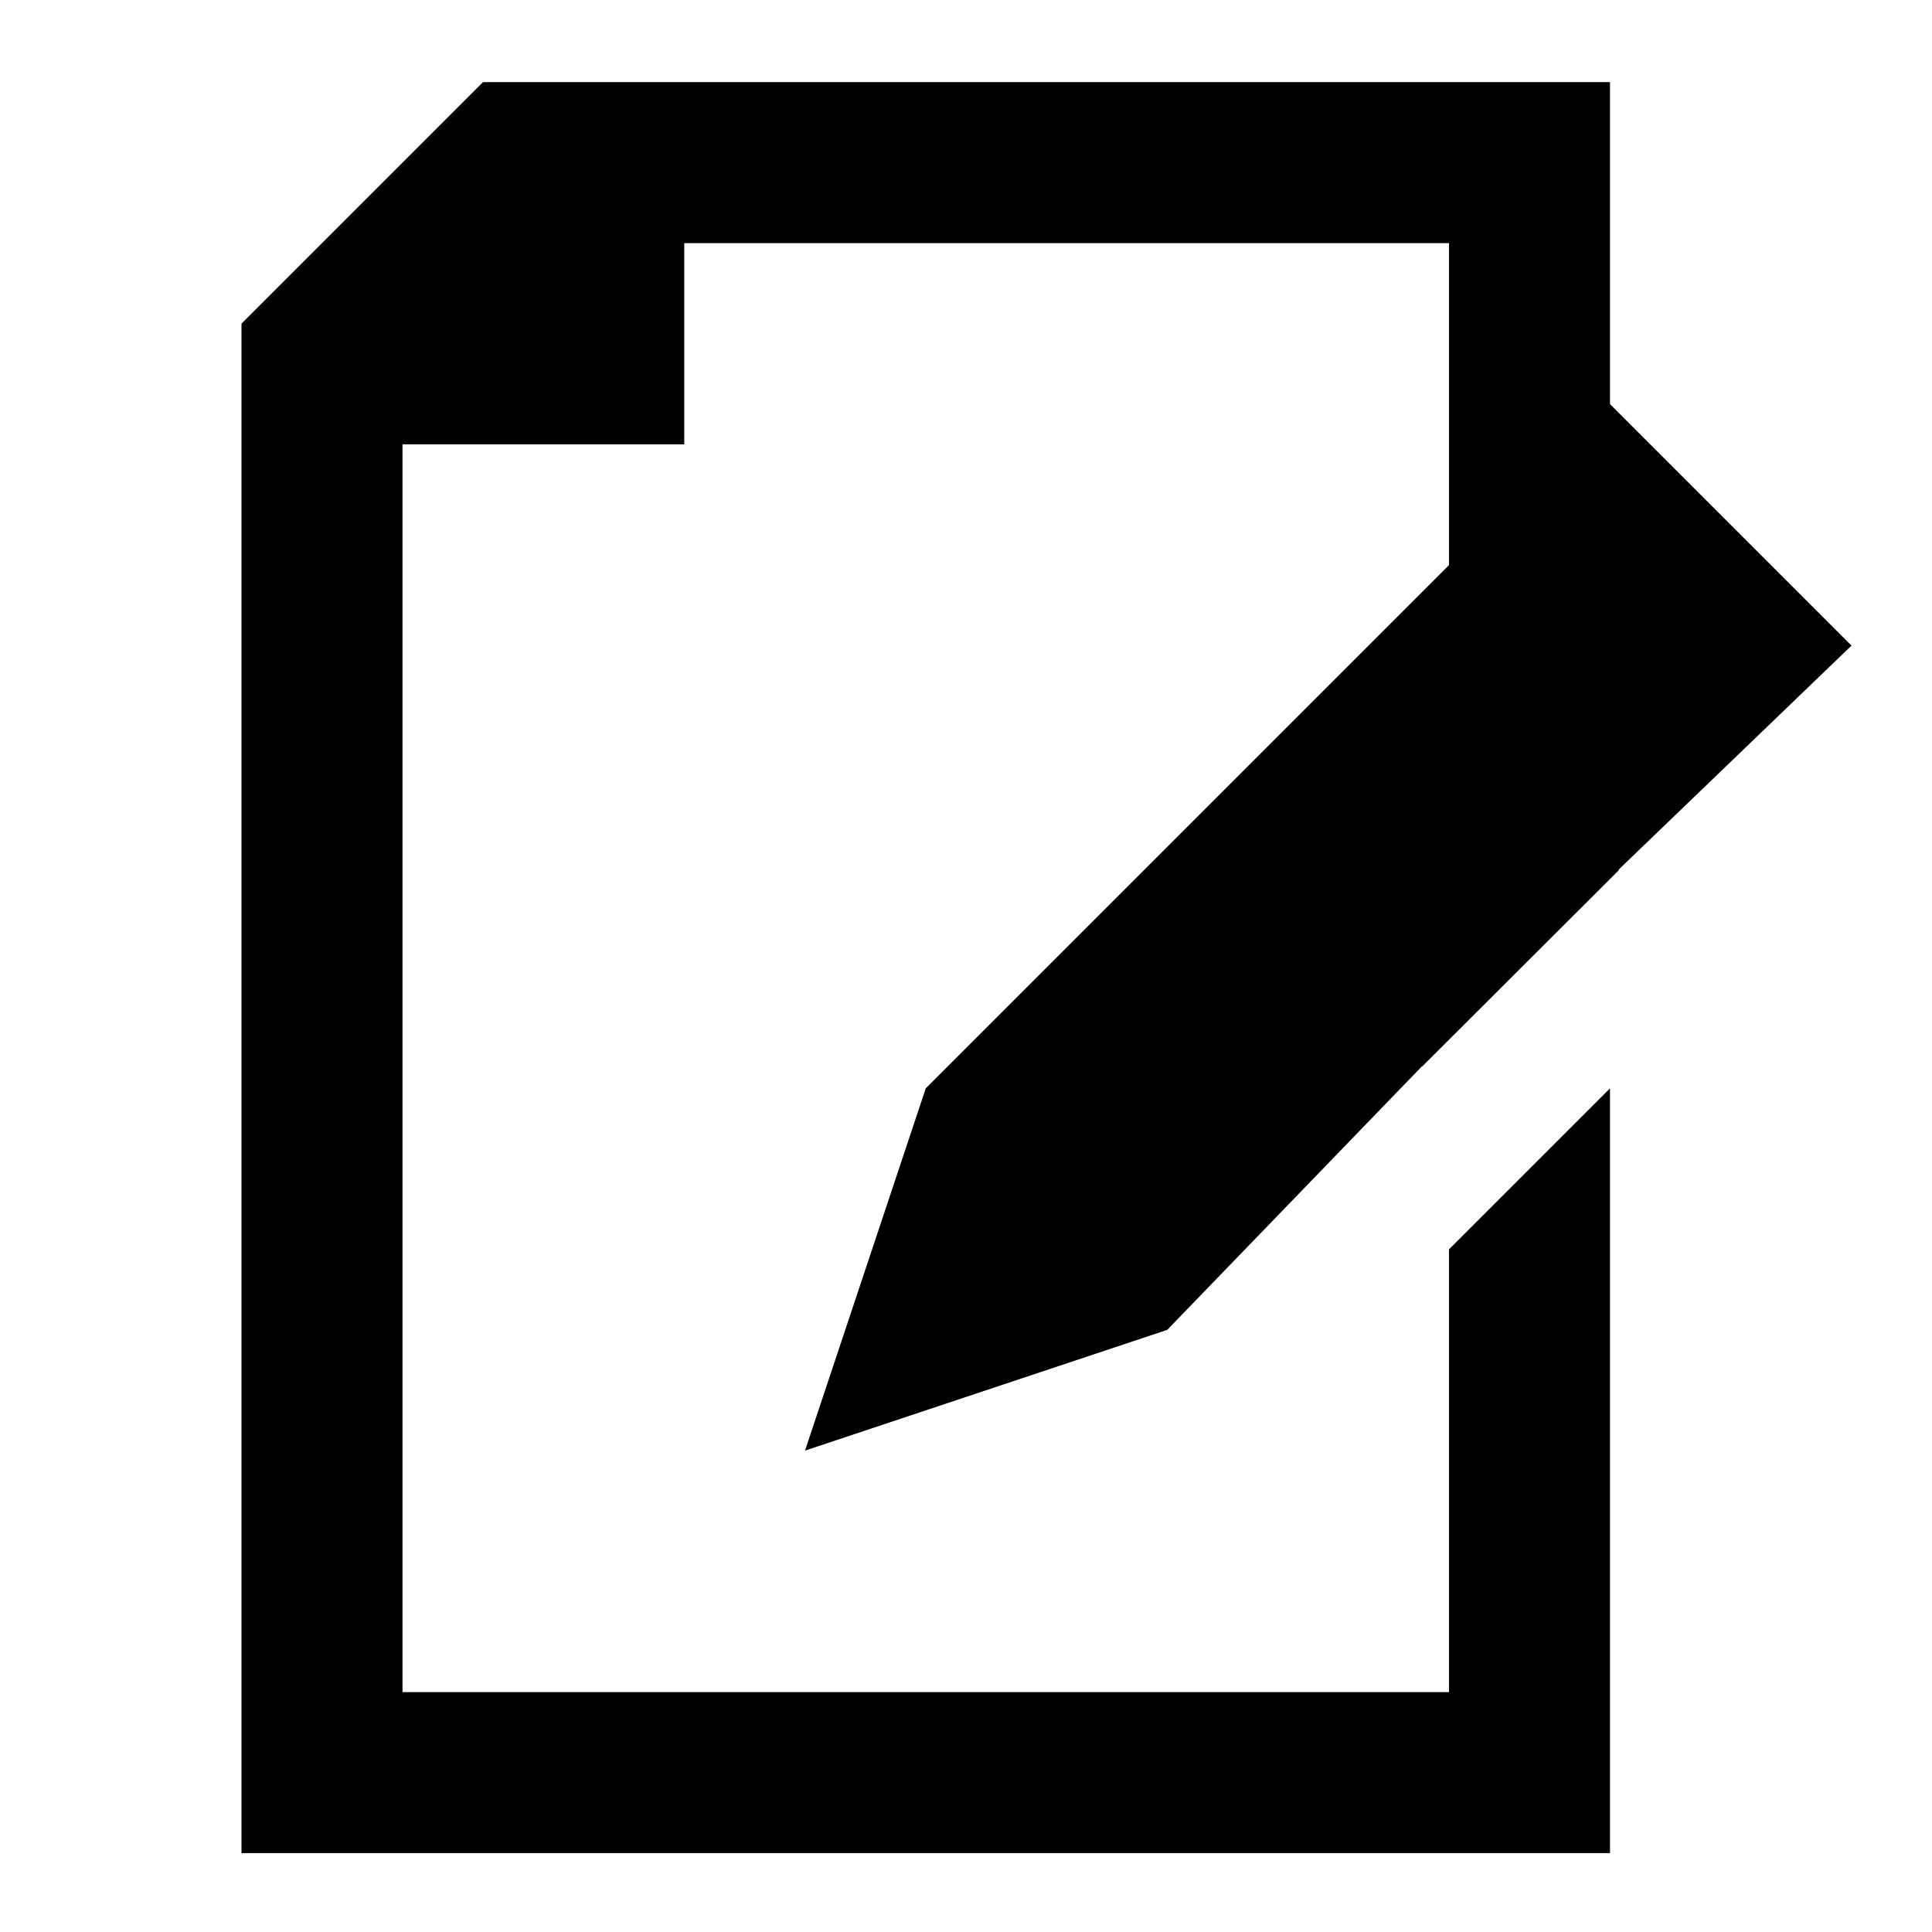
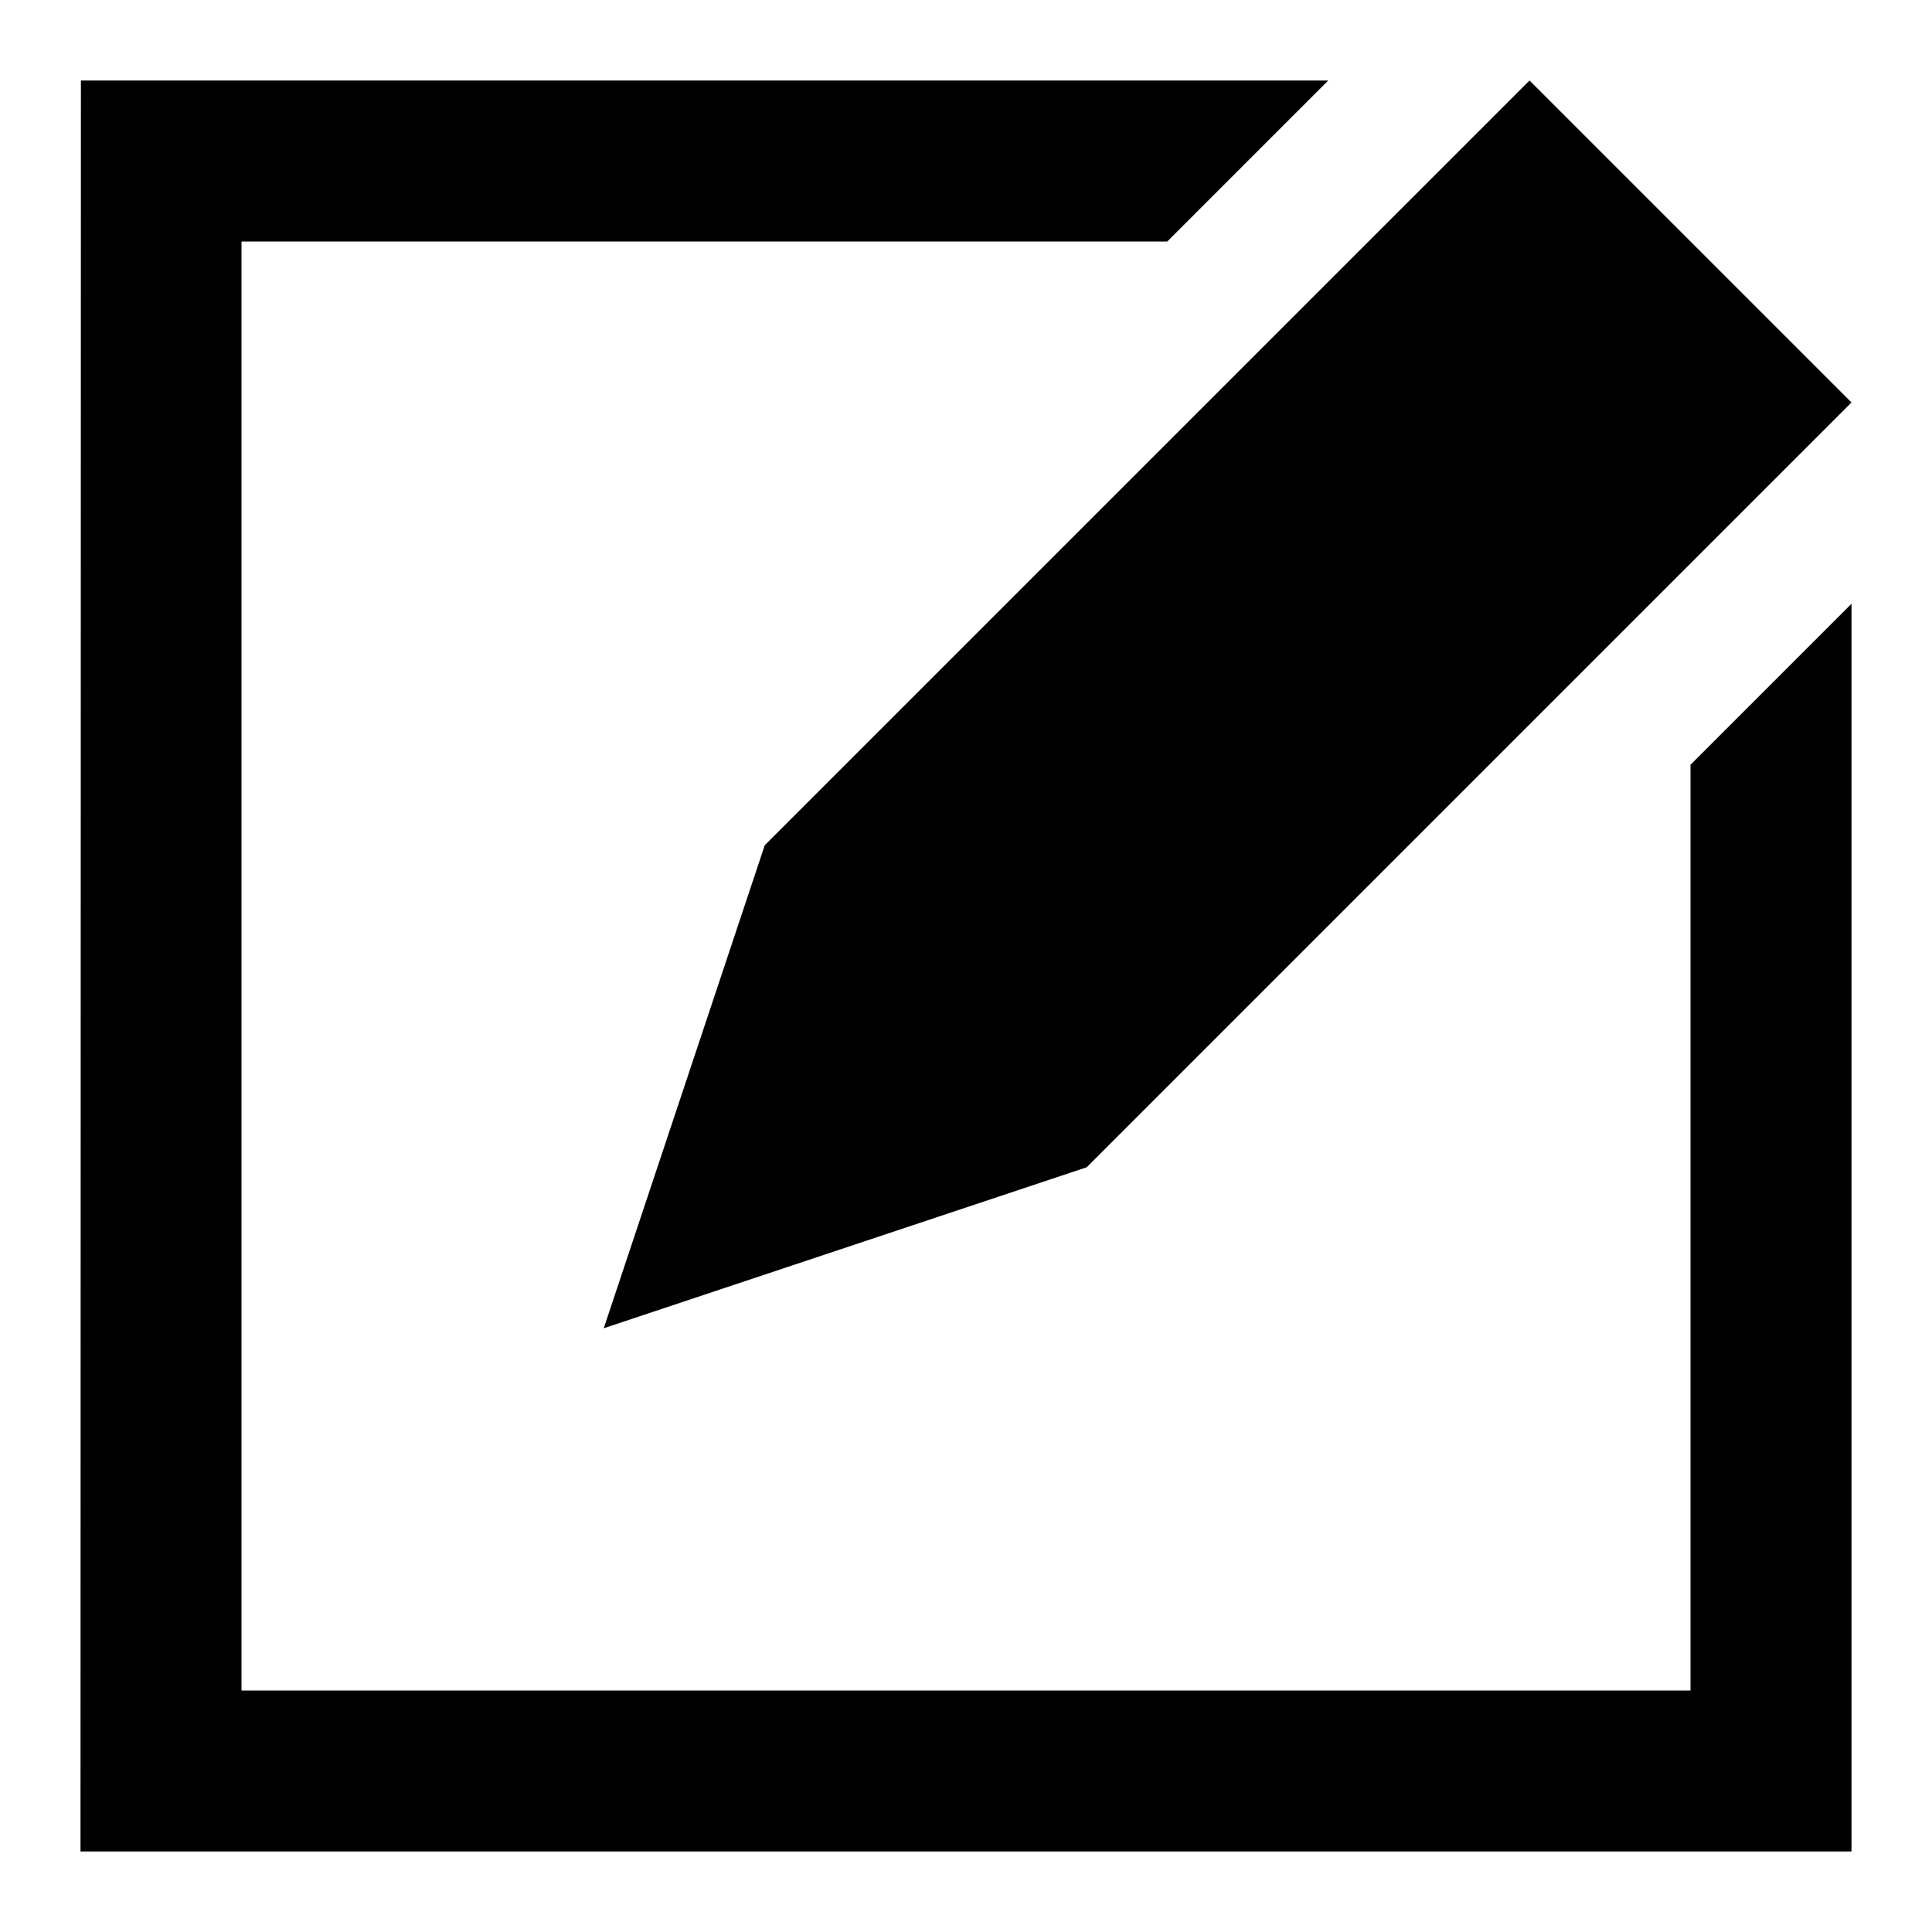
<svg xmlns="http://www.w3.org/2000/svg" id="a" viewBox="0 0 48 48">
  <defs>
    <style>.b{fill-rule:evenodd;}</style>
  </defs>
-   <polygon class="b" points="40.22 21.62 40.22 21.6 46 16.04 40 10.04 40 2.04 12 2.04 6 8.04 6 46.04 40 46.04 40 27.04 36 31.04 36 42.04 10 42.04 10 11.04 17 11.04 17 6.04 36 6.04 36 14.04 23 27.04 20 36.04 29 33.04 35.33 26.49 35.33 26.5 40.22 21.62" />
+   <polygon class="b" points="46 10 38 2 19 21 15 33 27 29 46 10" />
+   <polygon points="29 6 6 6 6 42 42 42 42 19 46 15 46 46 2 46 2.01 2 33 2 29 6" />
</svg>
